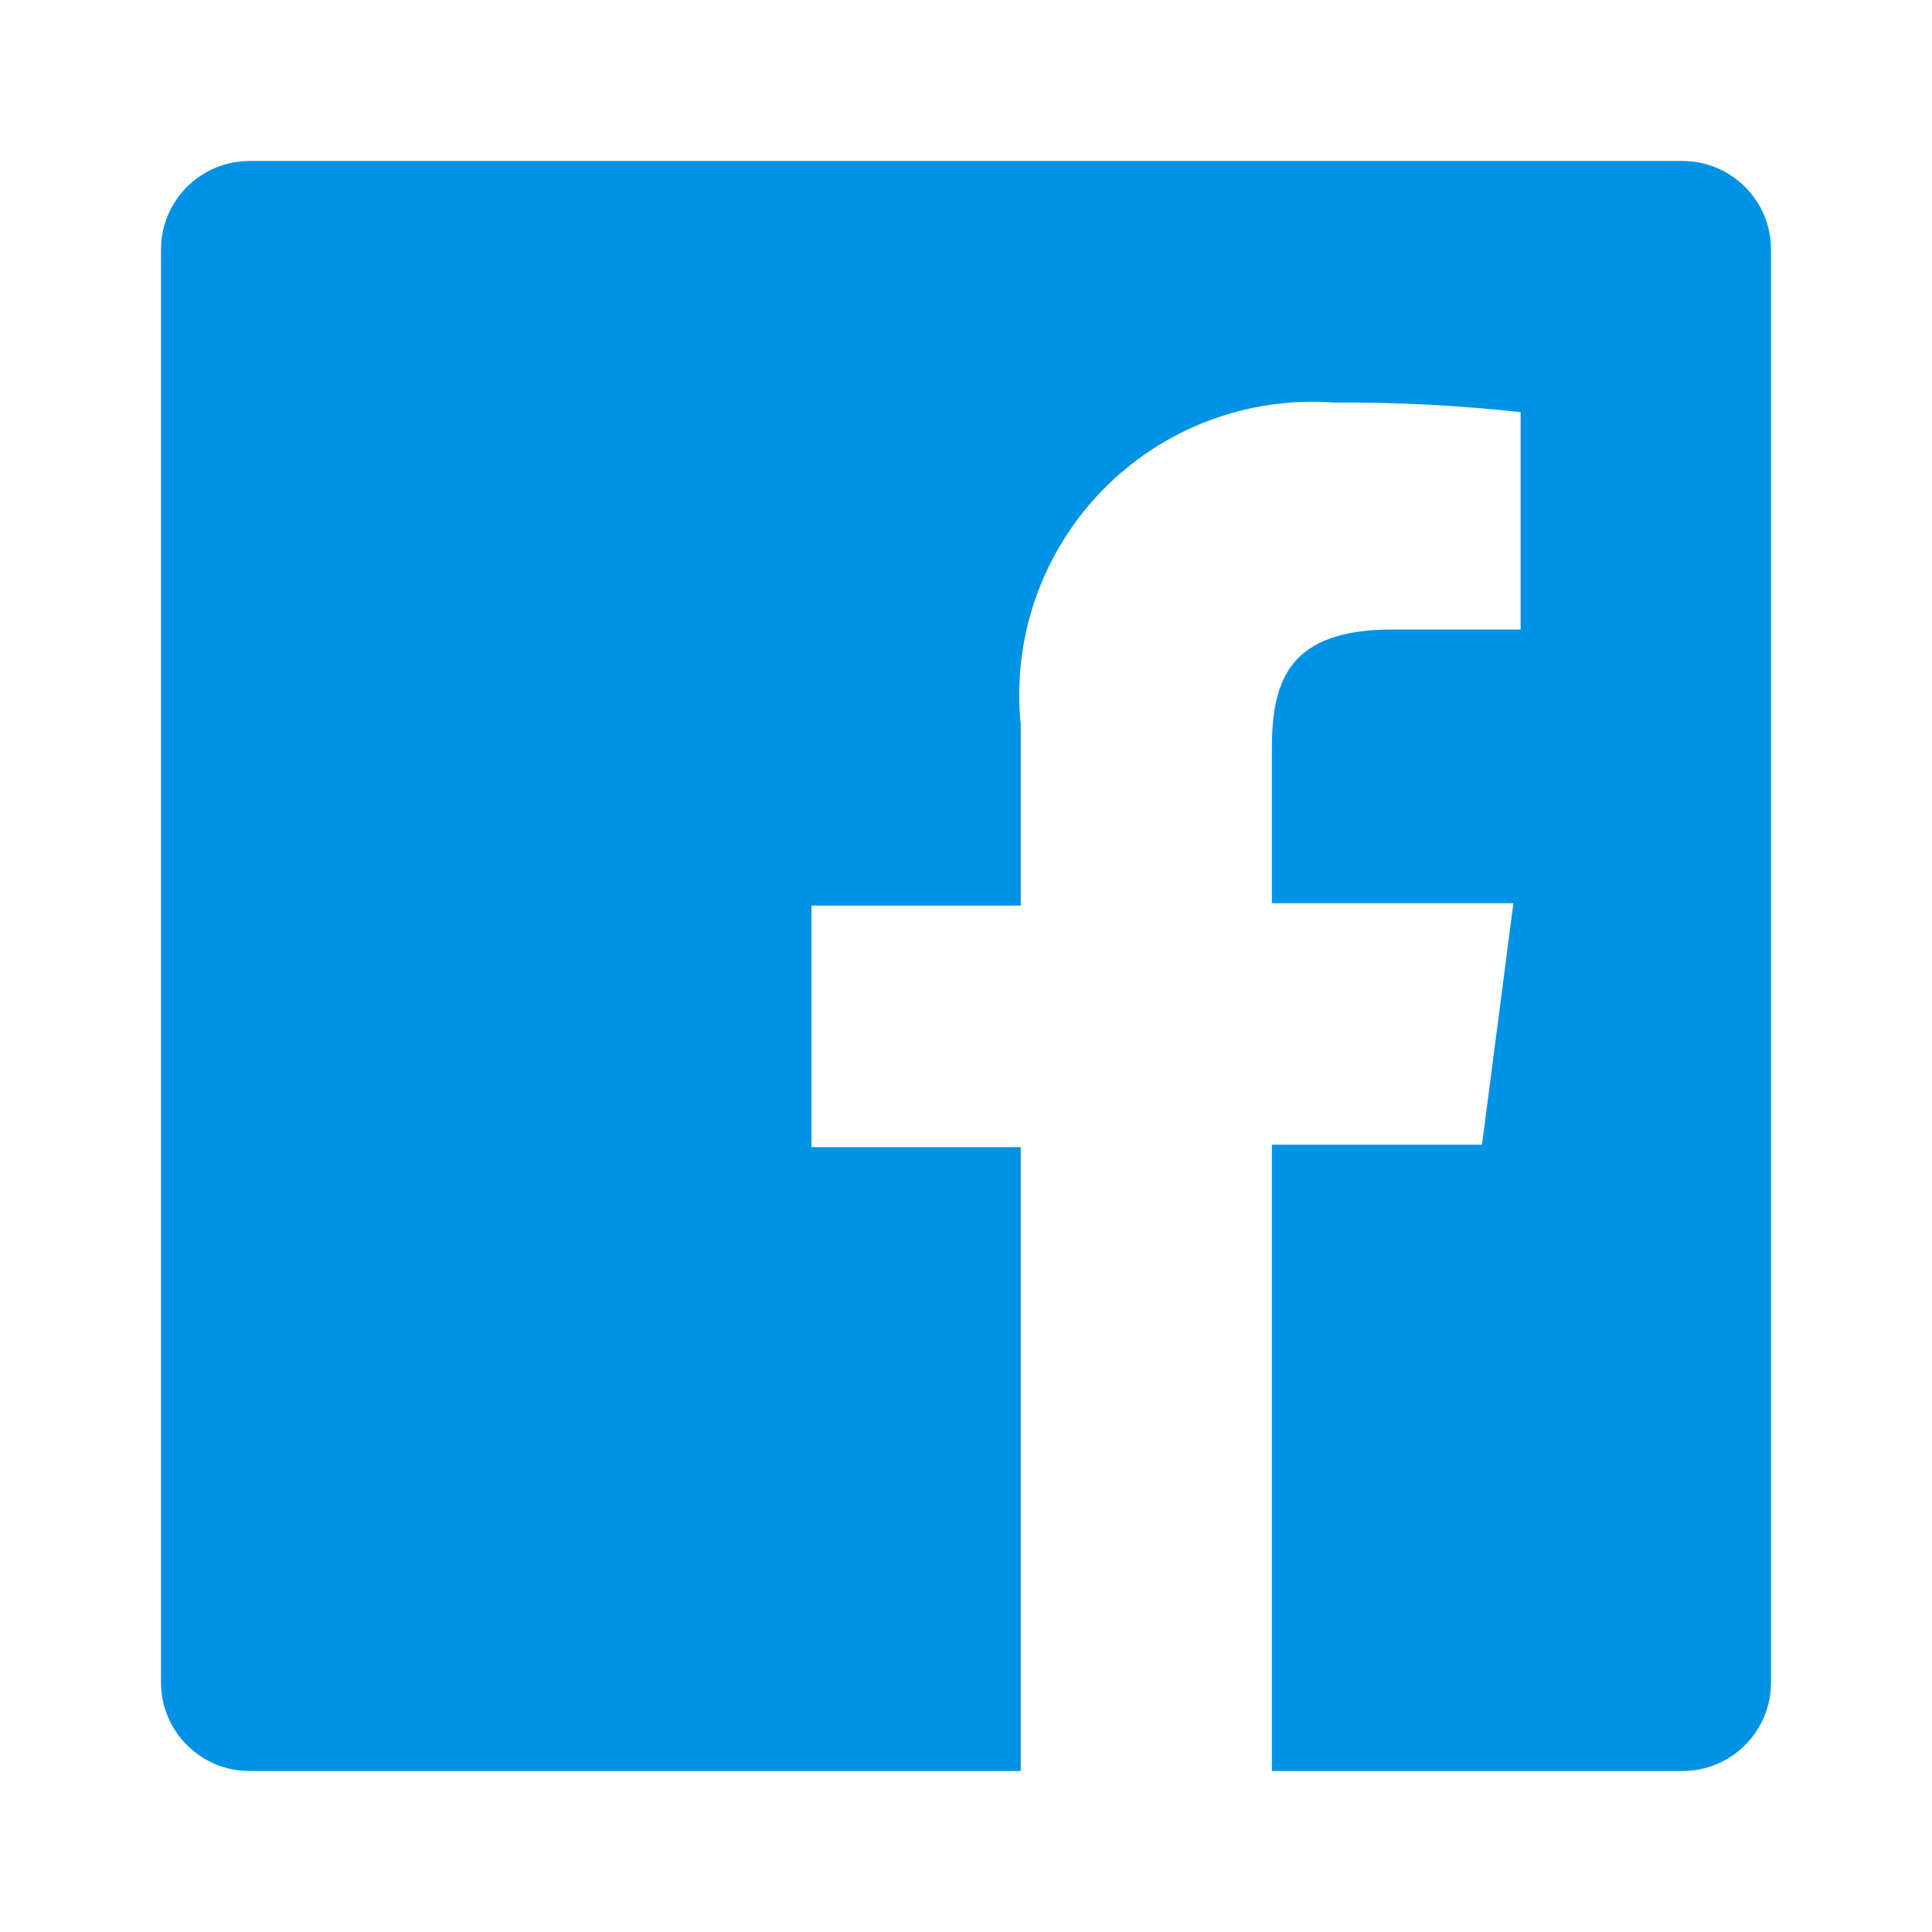
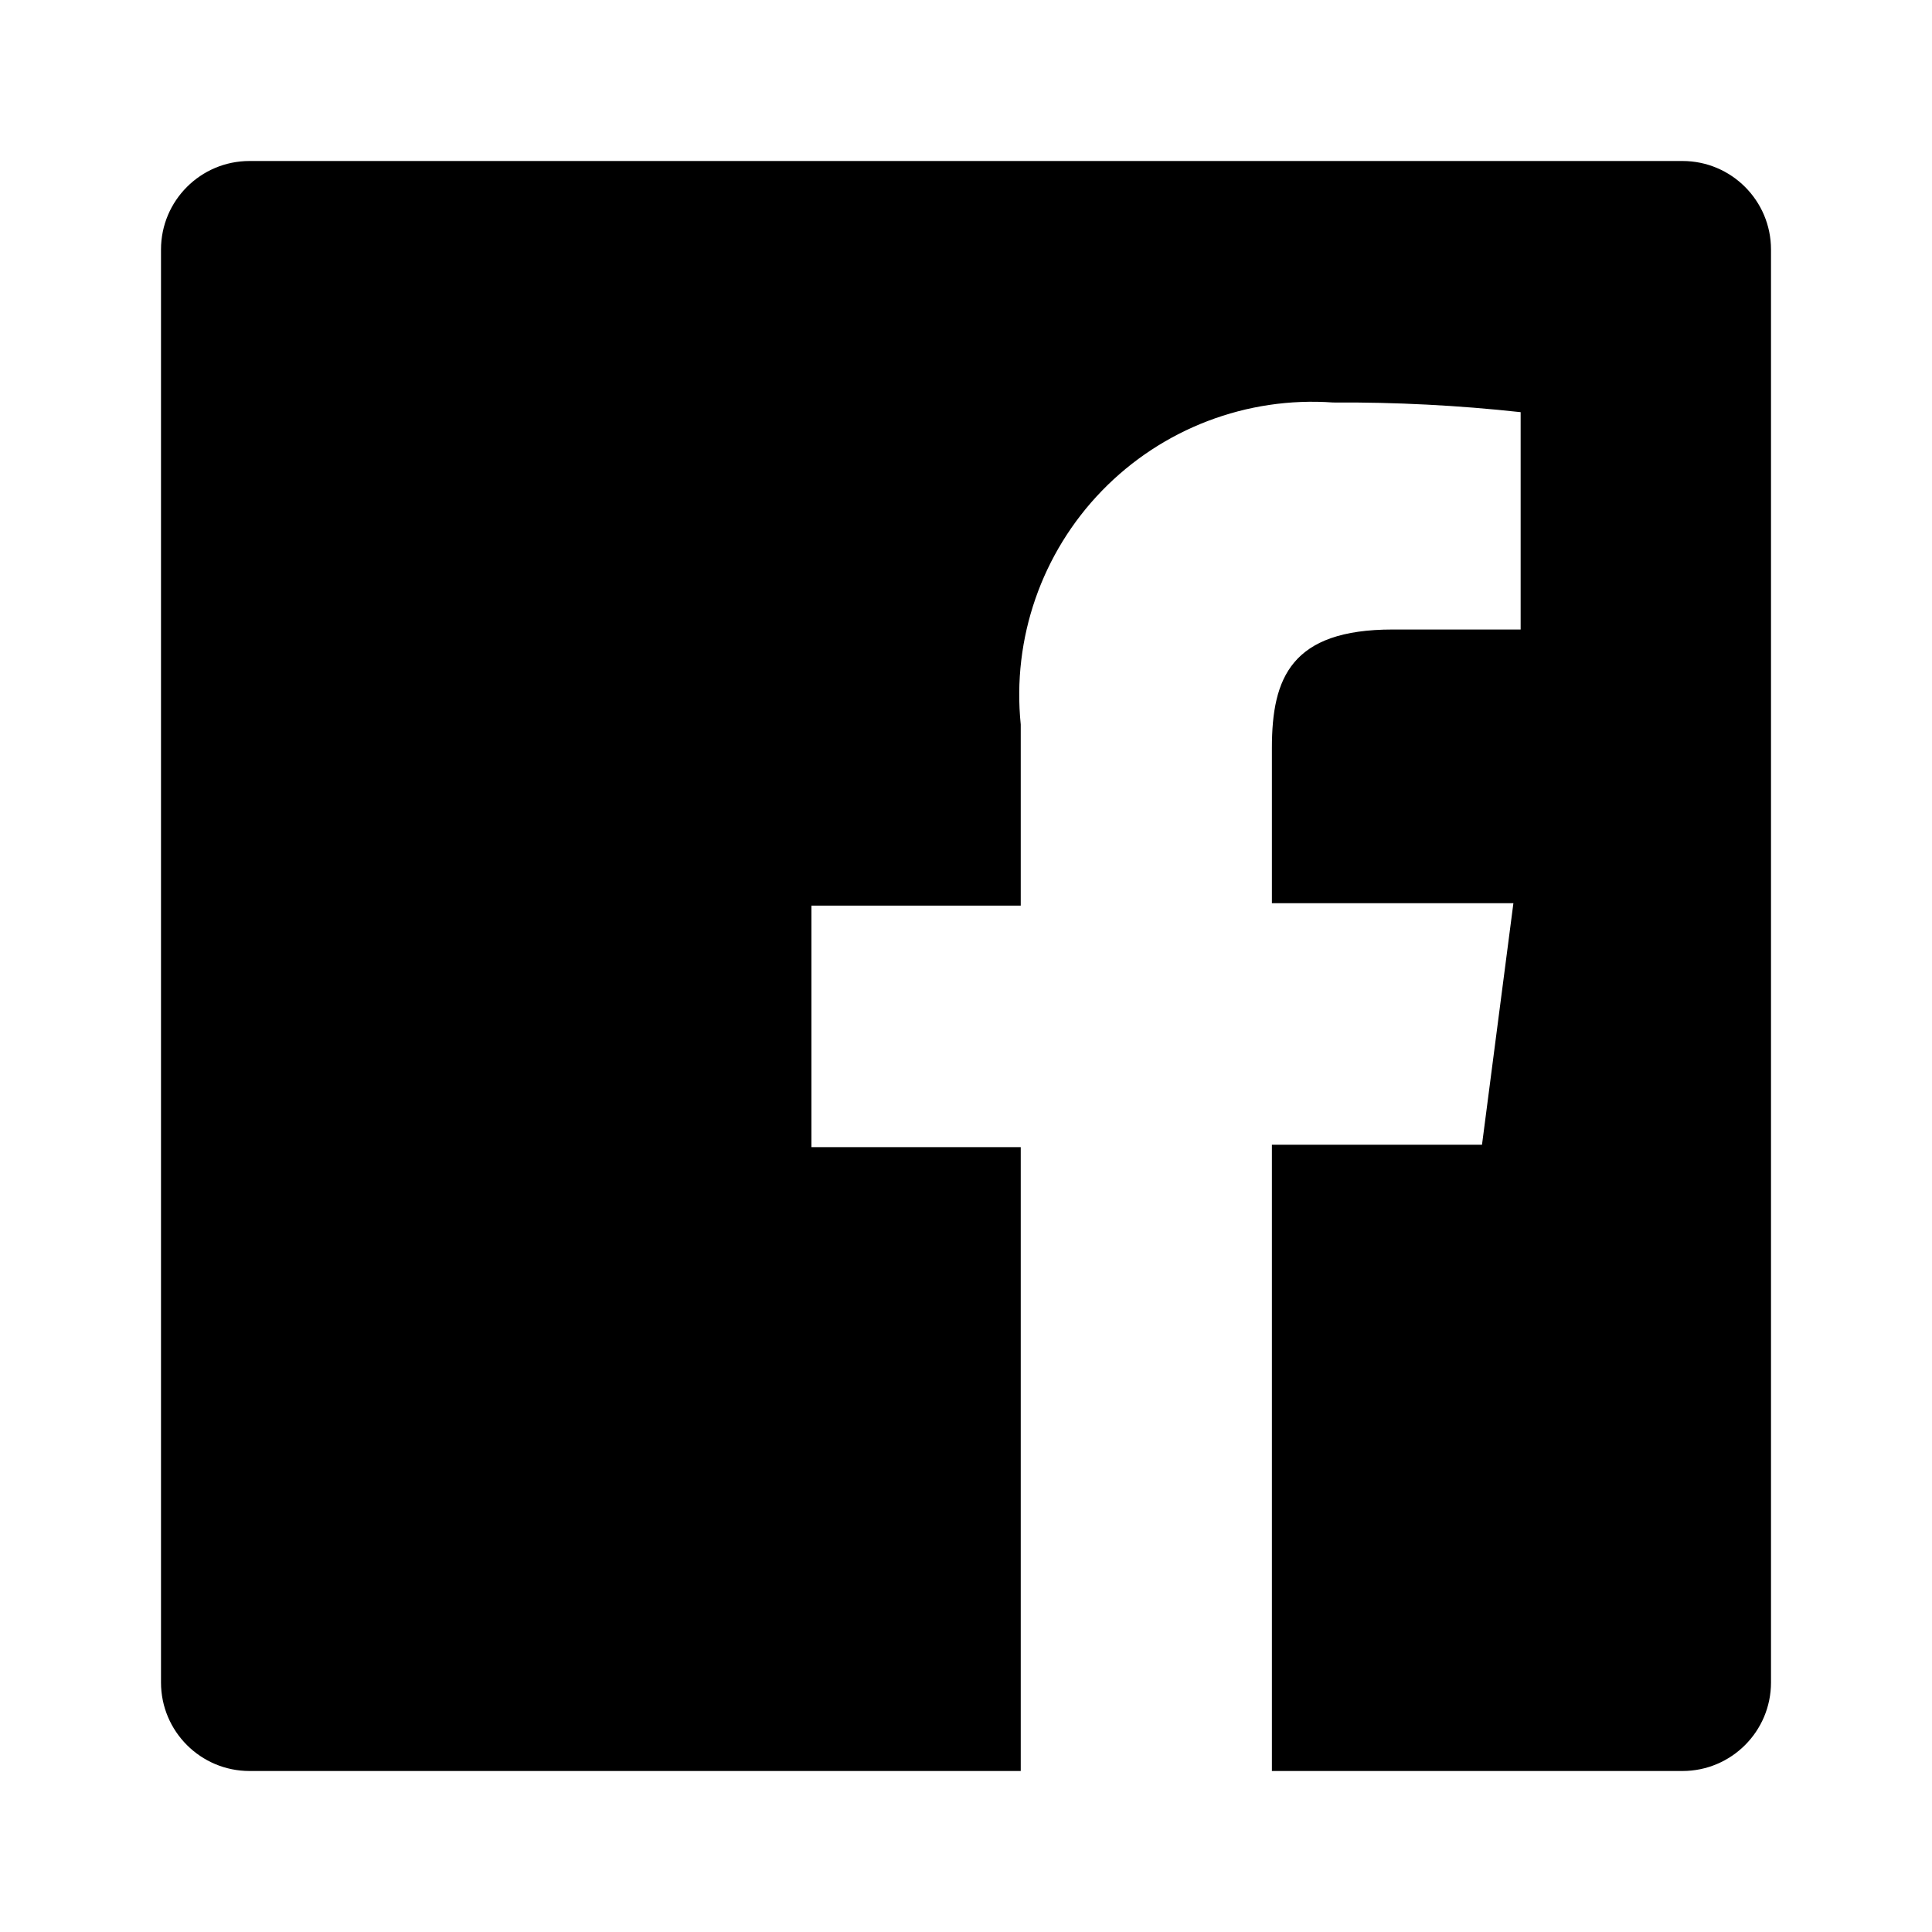
<svg xmlns="http://www.w3.org/2000/svg" data-name="Layer 1" viewBox="0 0 24 24" id="facebook">
-   <path fill="#0092E4" d="M20.9,2H3.1A1.1,1.1,0,0,0,2,3.1V20.9A1.1,1.1,0,0,0,3.1,22h9.58V14.25h-2.6v-3h2.6V9a3.64,3.64,0,0,1,3.88-4,20.26,20.26,0,0,1,2.33.12v2.7H17.3c-1.26,0-1.5.6-1.5,1.47v1.93h3l-.39,3H15.8V22h5.1A1.1,1.1,0,0,0,22,20.9V3.1A1.1,1.1,0,0,0,20.9,2Z" />
+   <path fill="currentcolor" d="M20.9,2H3.1A1.1,1.1,0,0,0,2,3.1V20.9A1.1,1.1,0,0,0,3.1,22h9.58V14.25h-2.6v-3h2.6V9a3.64,3.64,0,0,1,3.88-4,20.26,20.26,0,0,1,2.33.12v2.7H17.3c-1.26,0-1.5.6-1.5,1.47v1.93h3l-.39,3H15.8V22h5.1A1.1,1.1,0,0,0,22,20.9V3.1A1.1,1.1,0,0,0,20.9,2Z" />
</svg>
